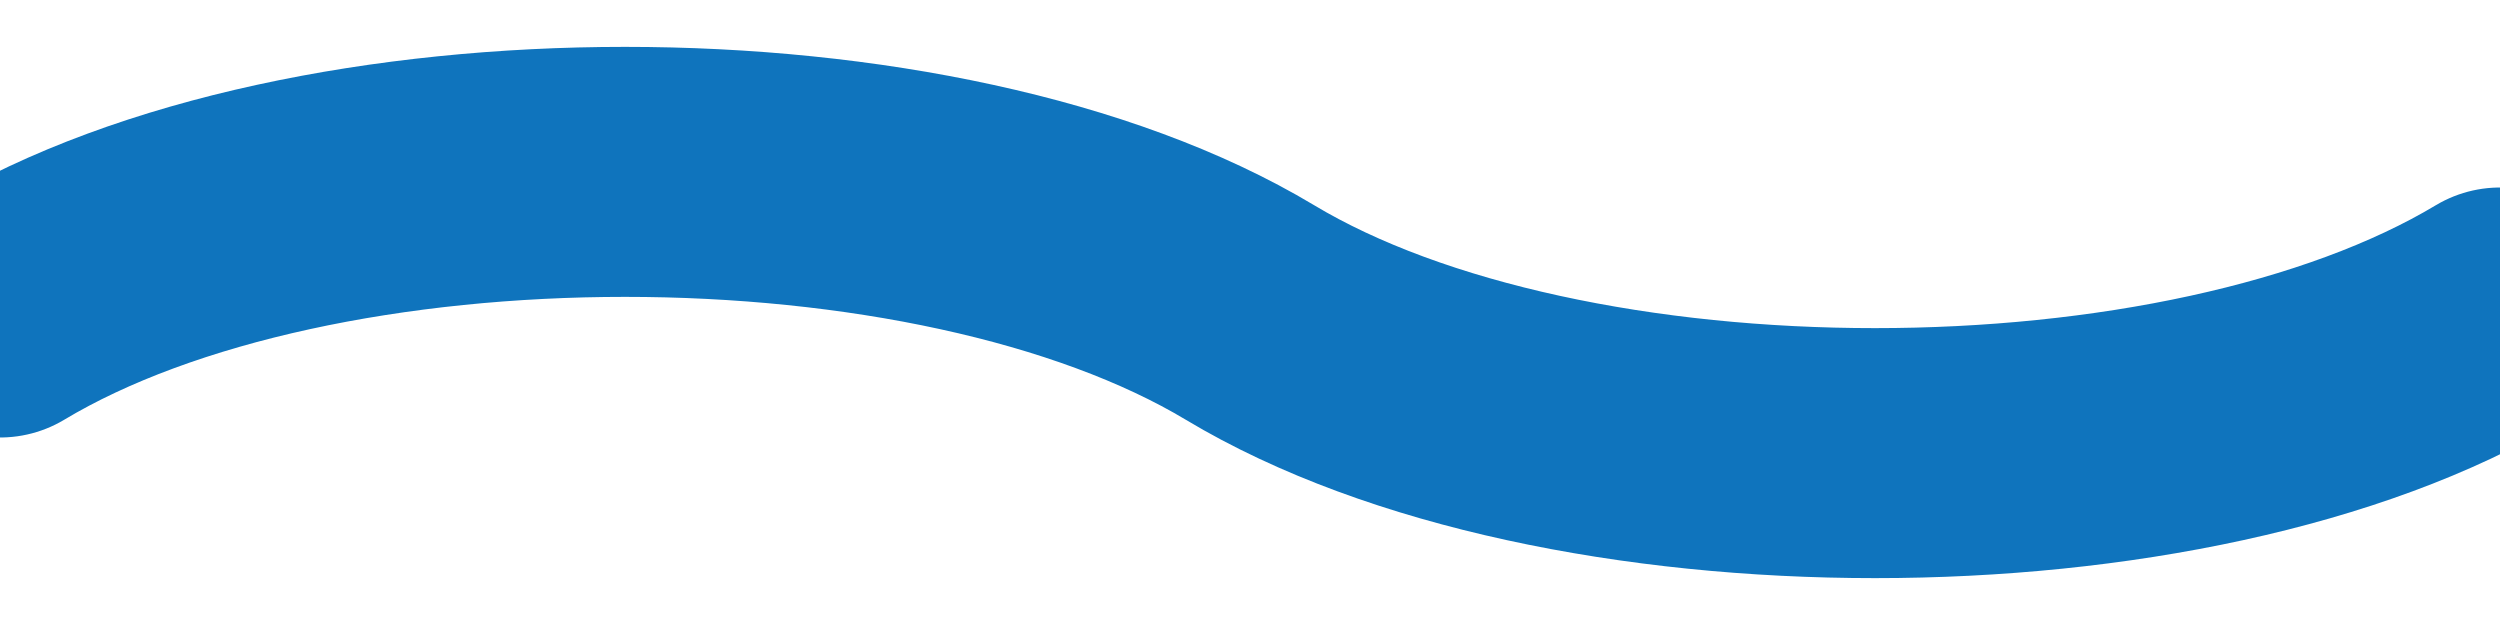
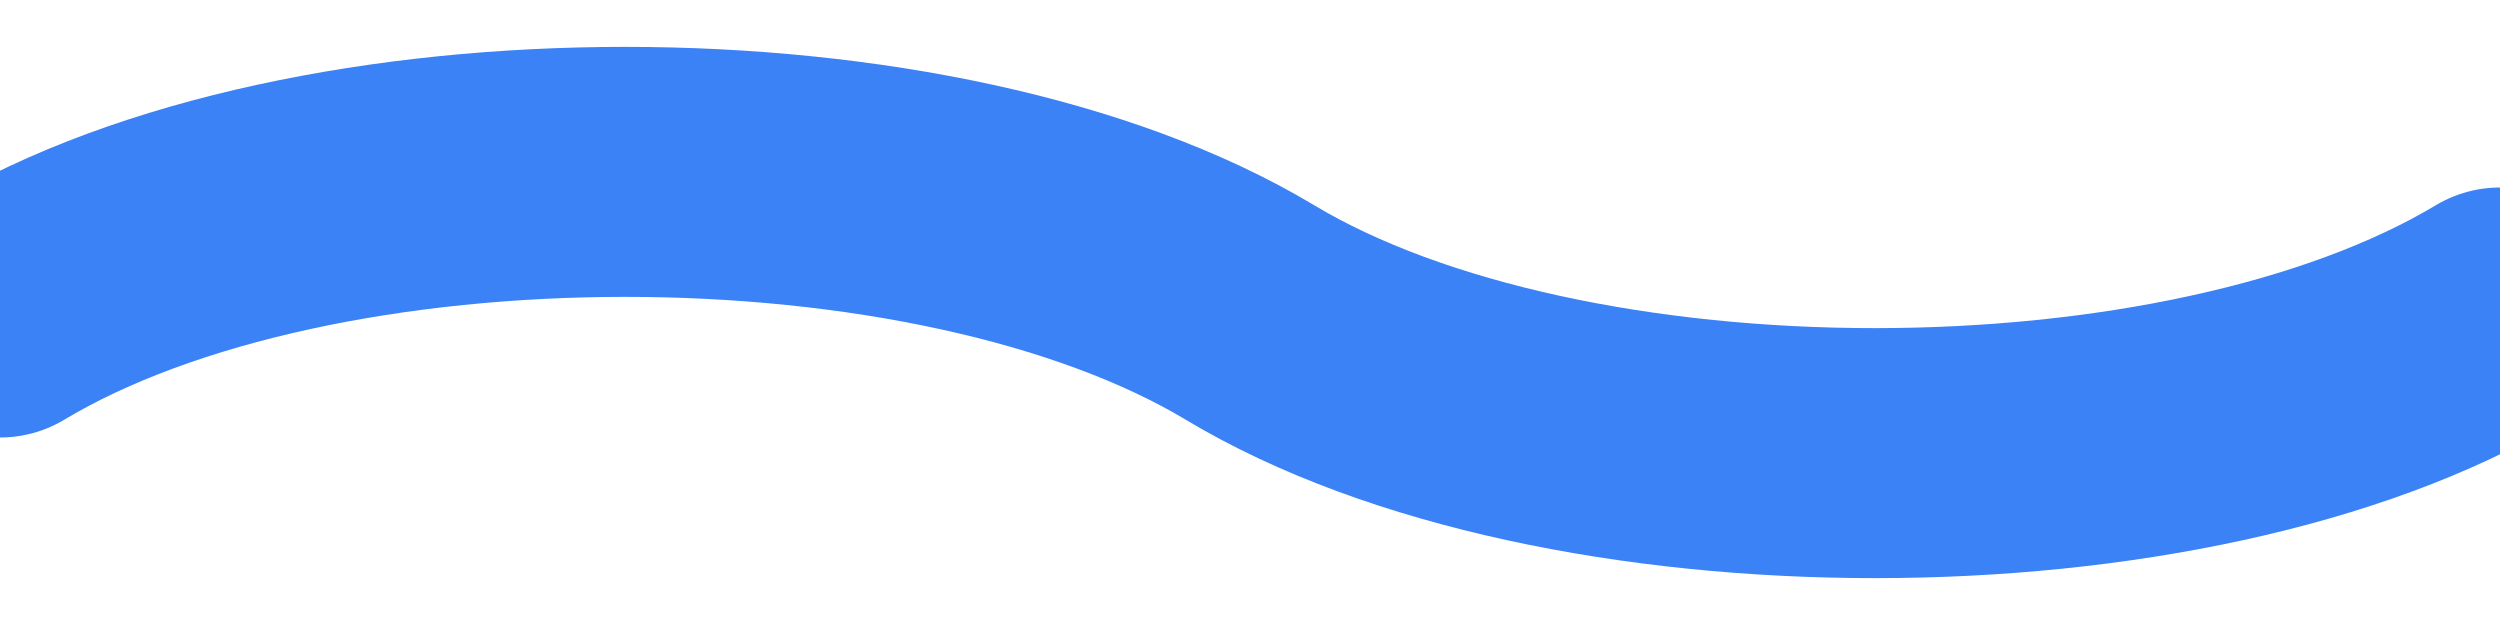
<svg xmlns="http://www.w3.org/2000/svg" width="40" height="10" viewBox="0 0 40 10">
-   <path d="M0,5 C5,2 15,2 20,5 C25,8 35,8 40,5" fill="none" stroke="#0F74BD" stroke-width="4" stroke-linecap="round" />
+   <path d="M0,5 C5,2 15,2 20,5 C25,8 35,8 40,5" fill="none" stroke="#3B82F6" stroke-width="4" stroke-linecap="round" />
</svg>
